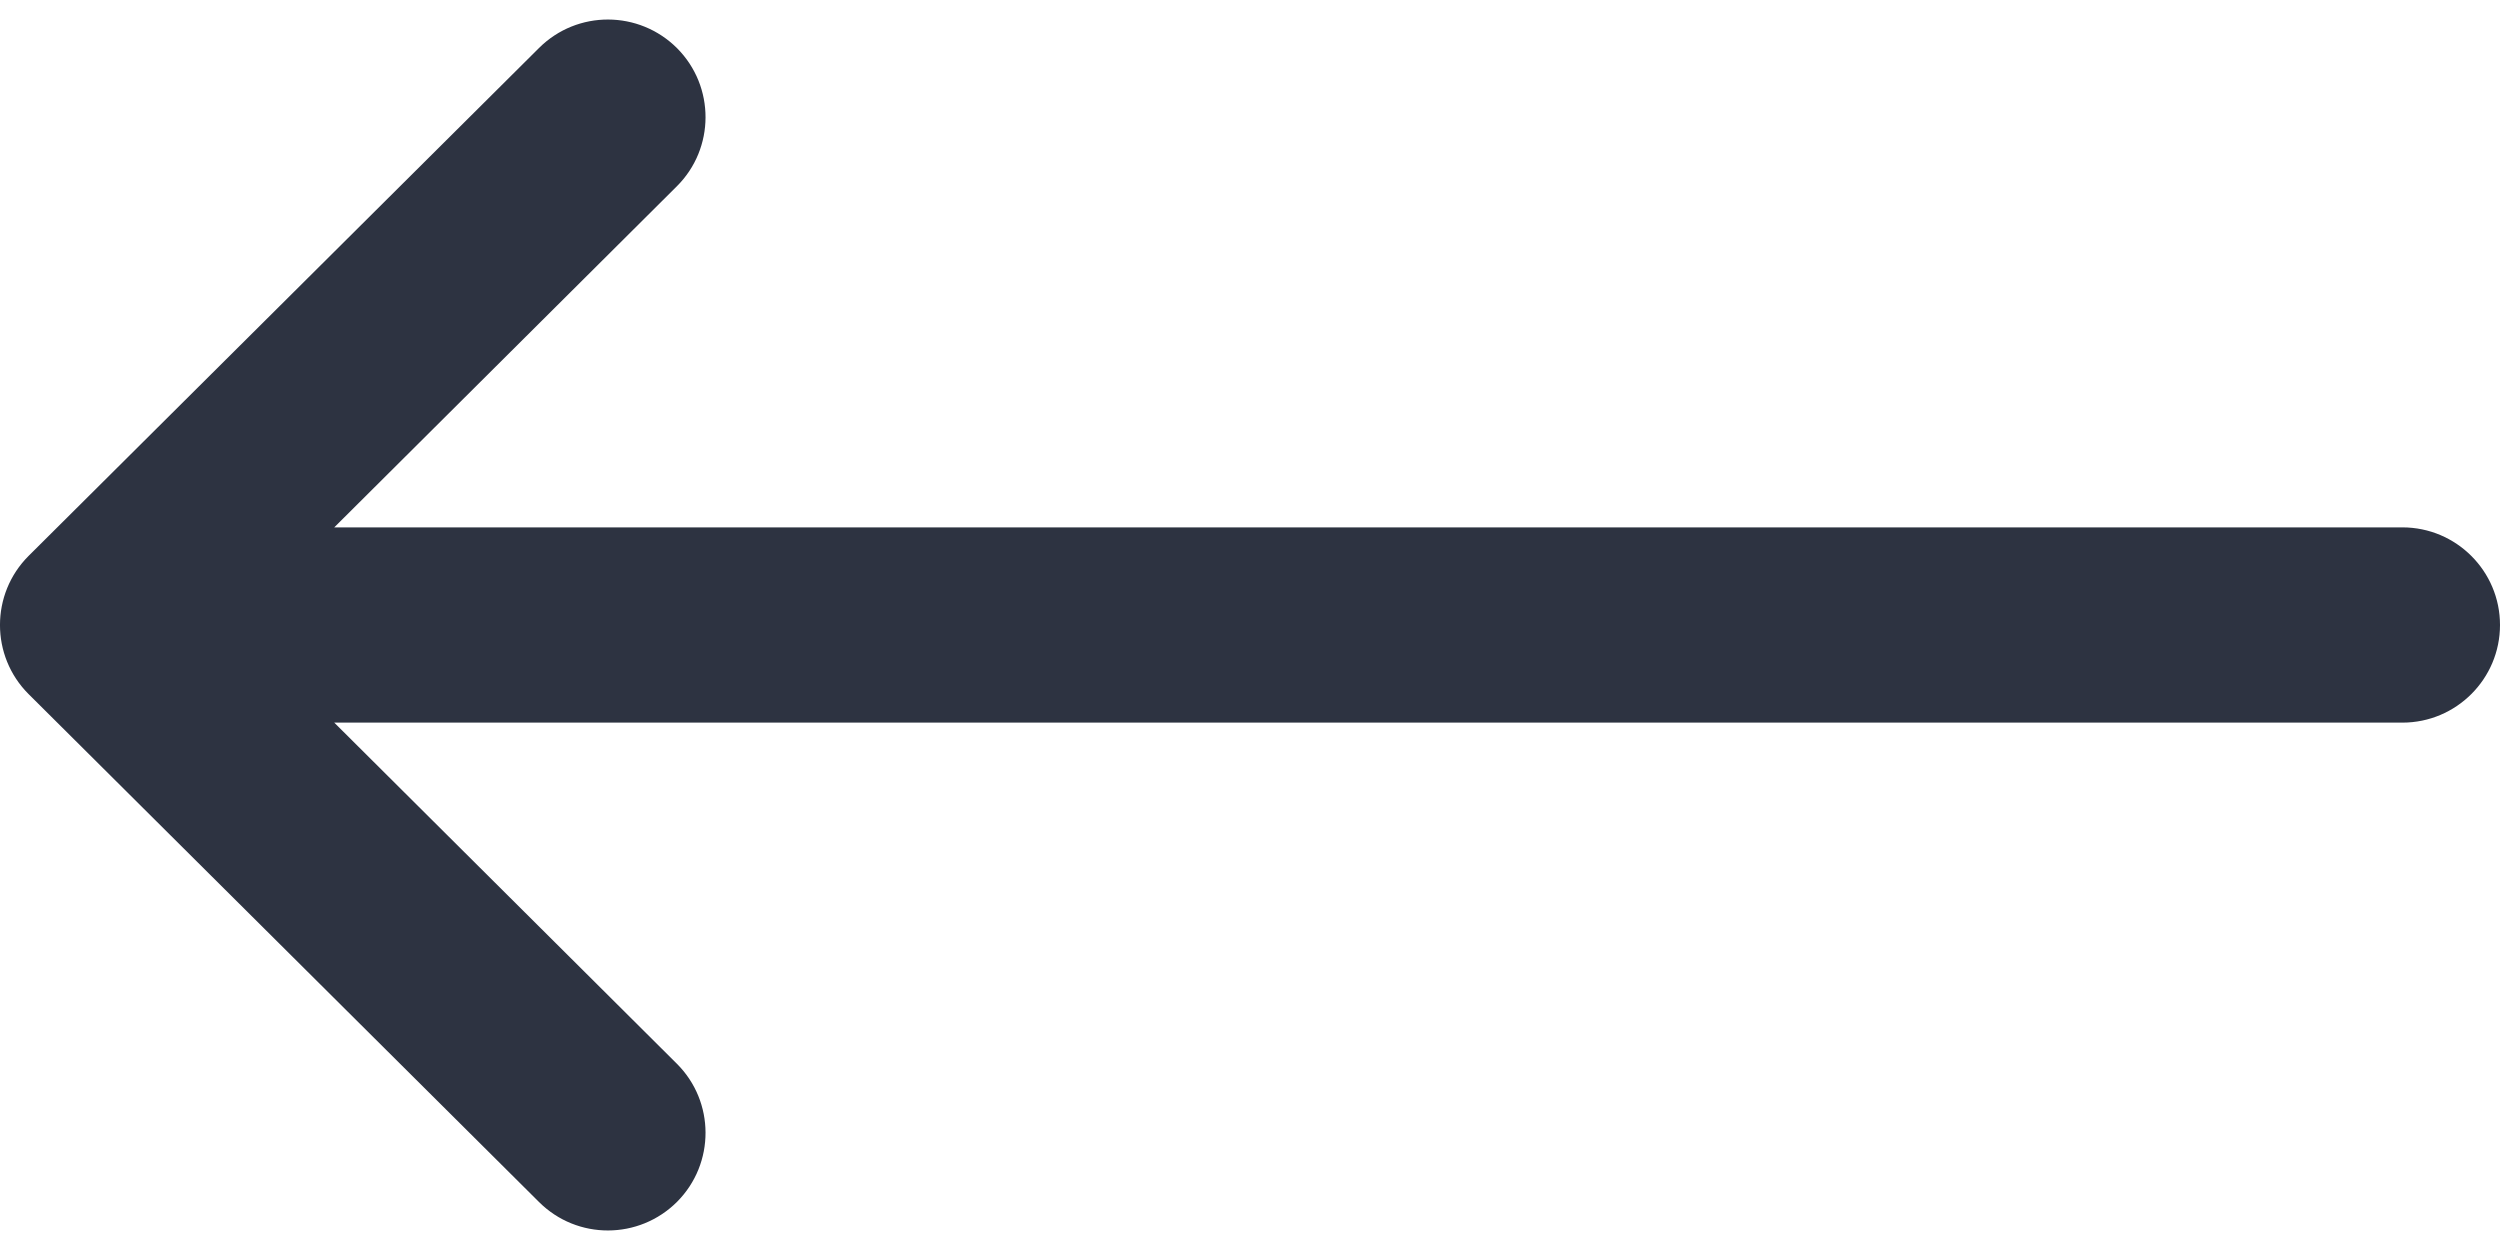
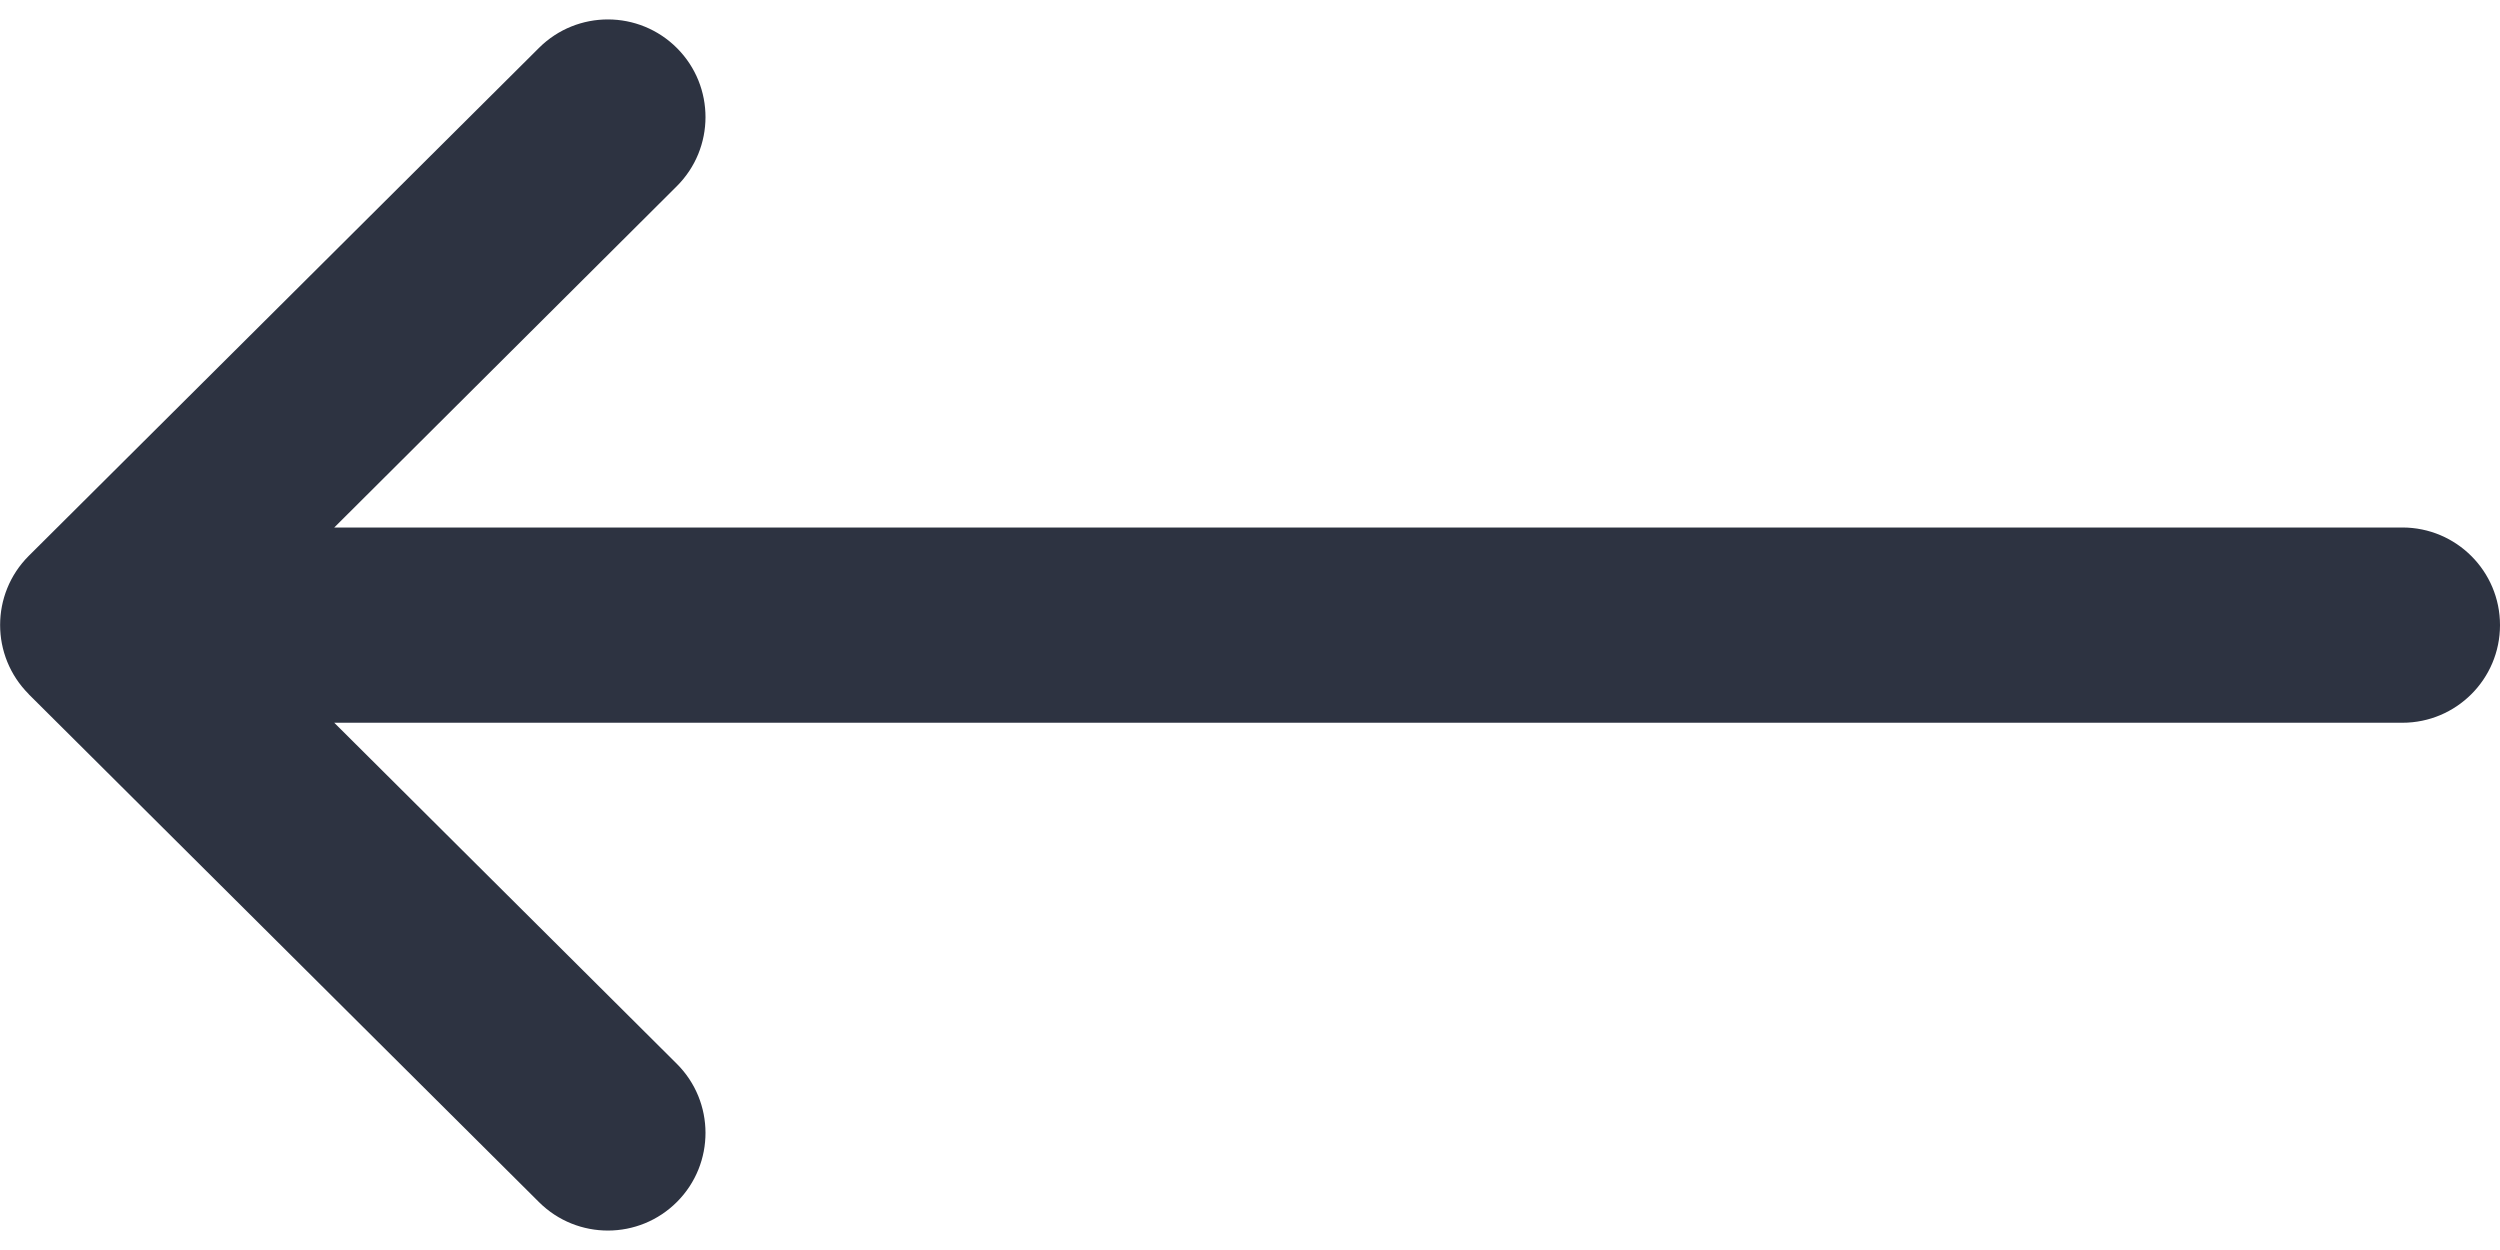
- <svg xmlns="http://www.w3.org/2000/svg" width="20" height="10" viewBox="0 0 20 10" fill="none">
-   <path d="M0.229 4.447C0.229 4.447 0.23 4.446 0.23 4.446L4.312 0.384C4.618 0.079 5.112 0.081 5.417 0.386C5.721 0.692 5.72 1.187 5.414 1.491L2.674 4.219H19.219C19.65 4.219 20 4.569 20 5C20 5.431 19.65 5.781 19.219 5.781H2.674L5.414 8.509C5.72 8.813 5.721 9.308 5.417 9.614C5.112 9.919 4.618 9.921 4.312 9.616L0.23 5.554C0.23 5.554 0.229 5.553 0.229 5.553C-0.077 5.248 -0.076 4.751 0.229 4.447Z" fill="#2D3341" />
+ <svg xmlns="http://www.w3.org/2000/svg" width="20" height="10" fill="none">
+   <path d="M.23 4.447L4.312.383A.781.781 0 015.414 1.49L2.674 4.22h16.545a.781.781 0 010 1.562H2.674l2.74 2.728a.781.781 0 11-1.102 1.107L.23 5.554v-.001a.782.782 0 010-1.106z" fill="#2D3341" />
</svg>
